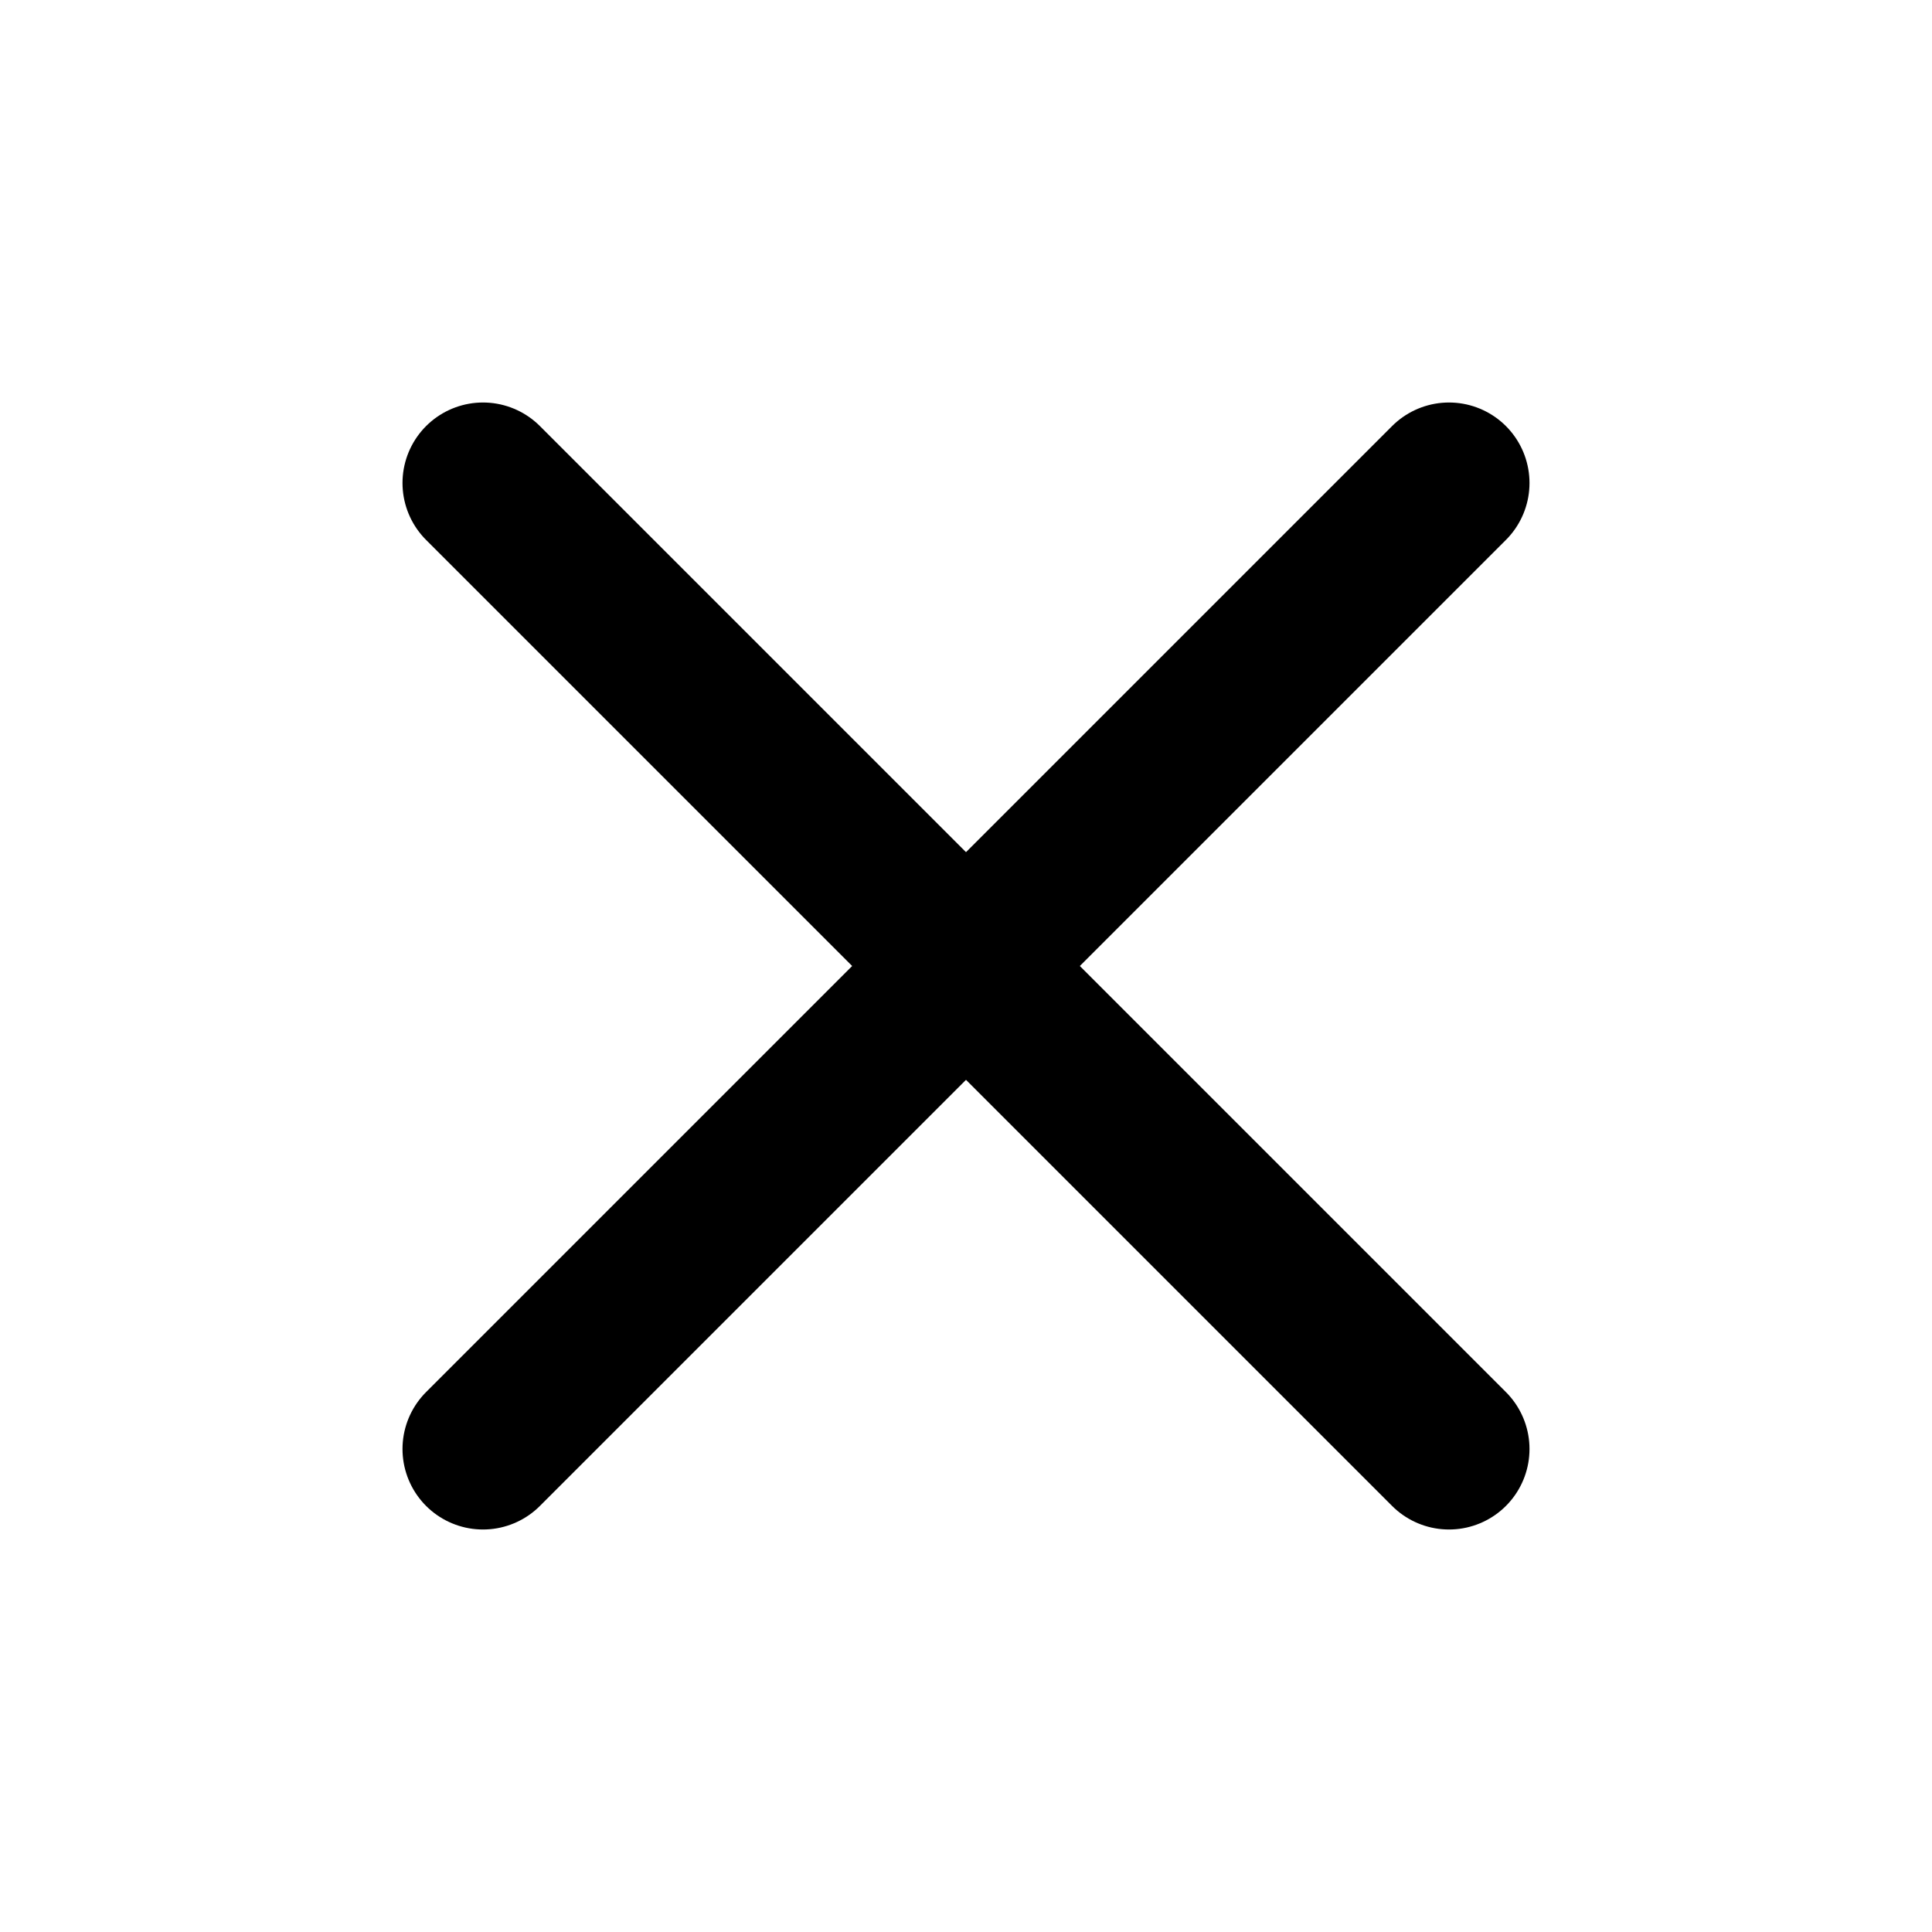
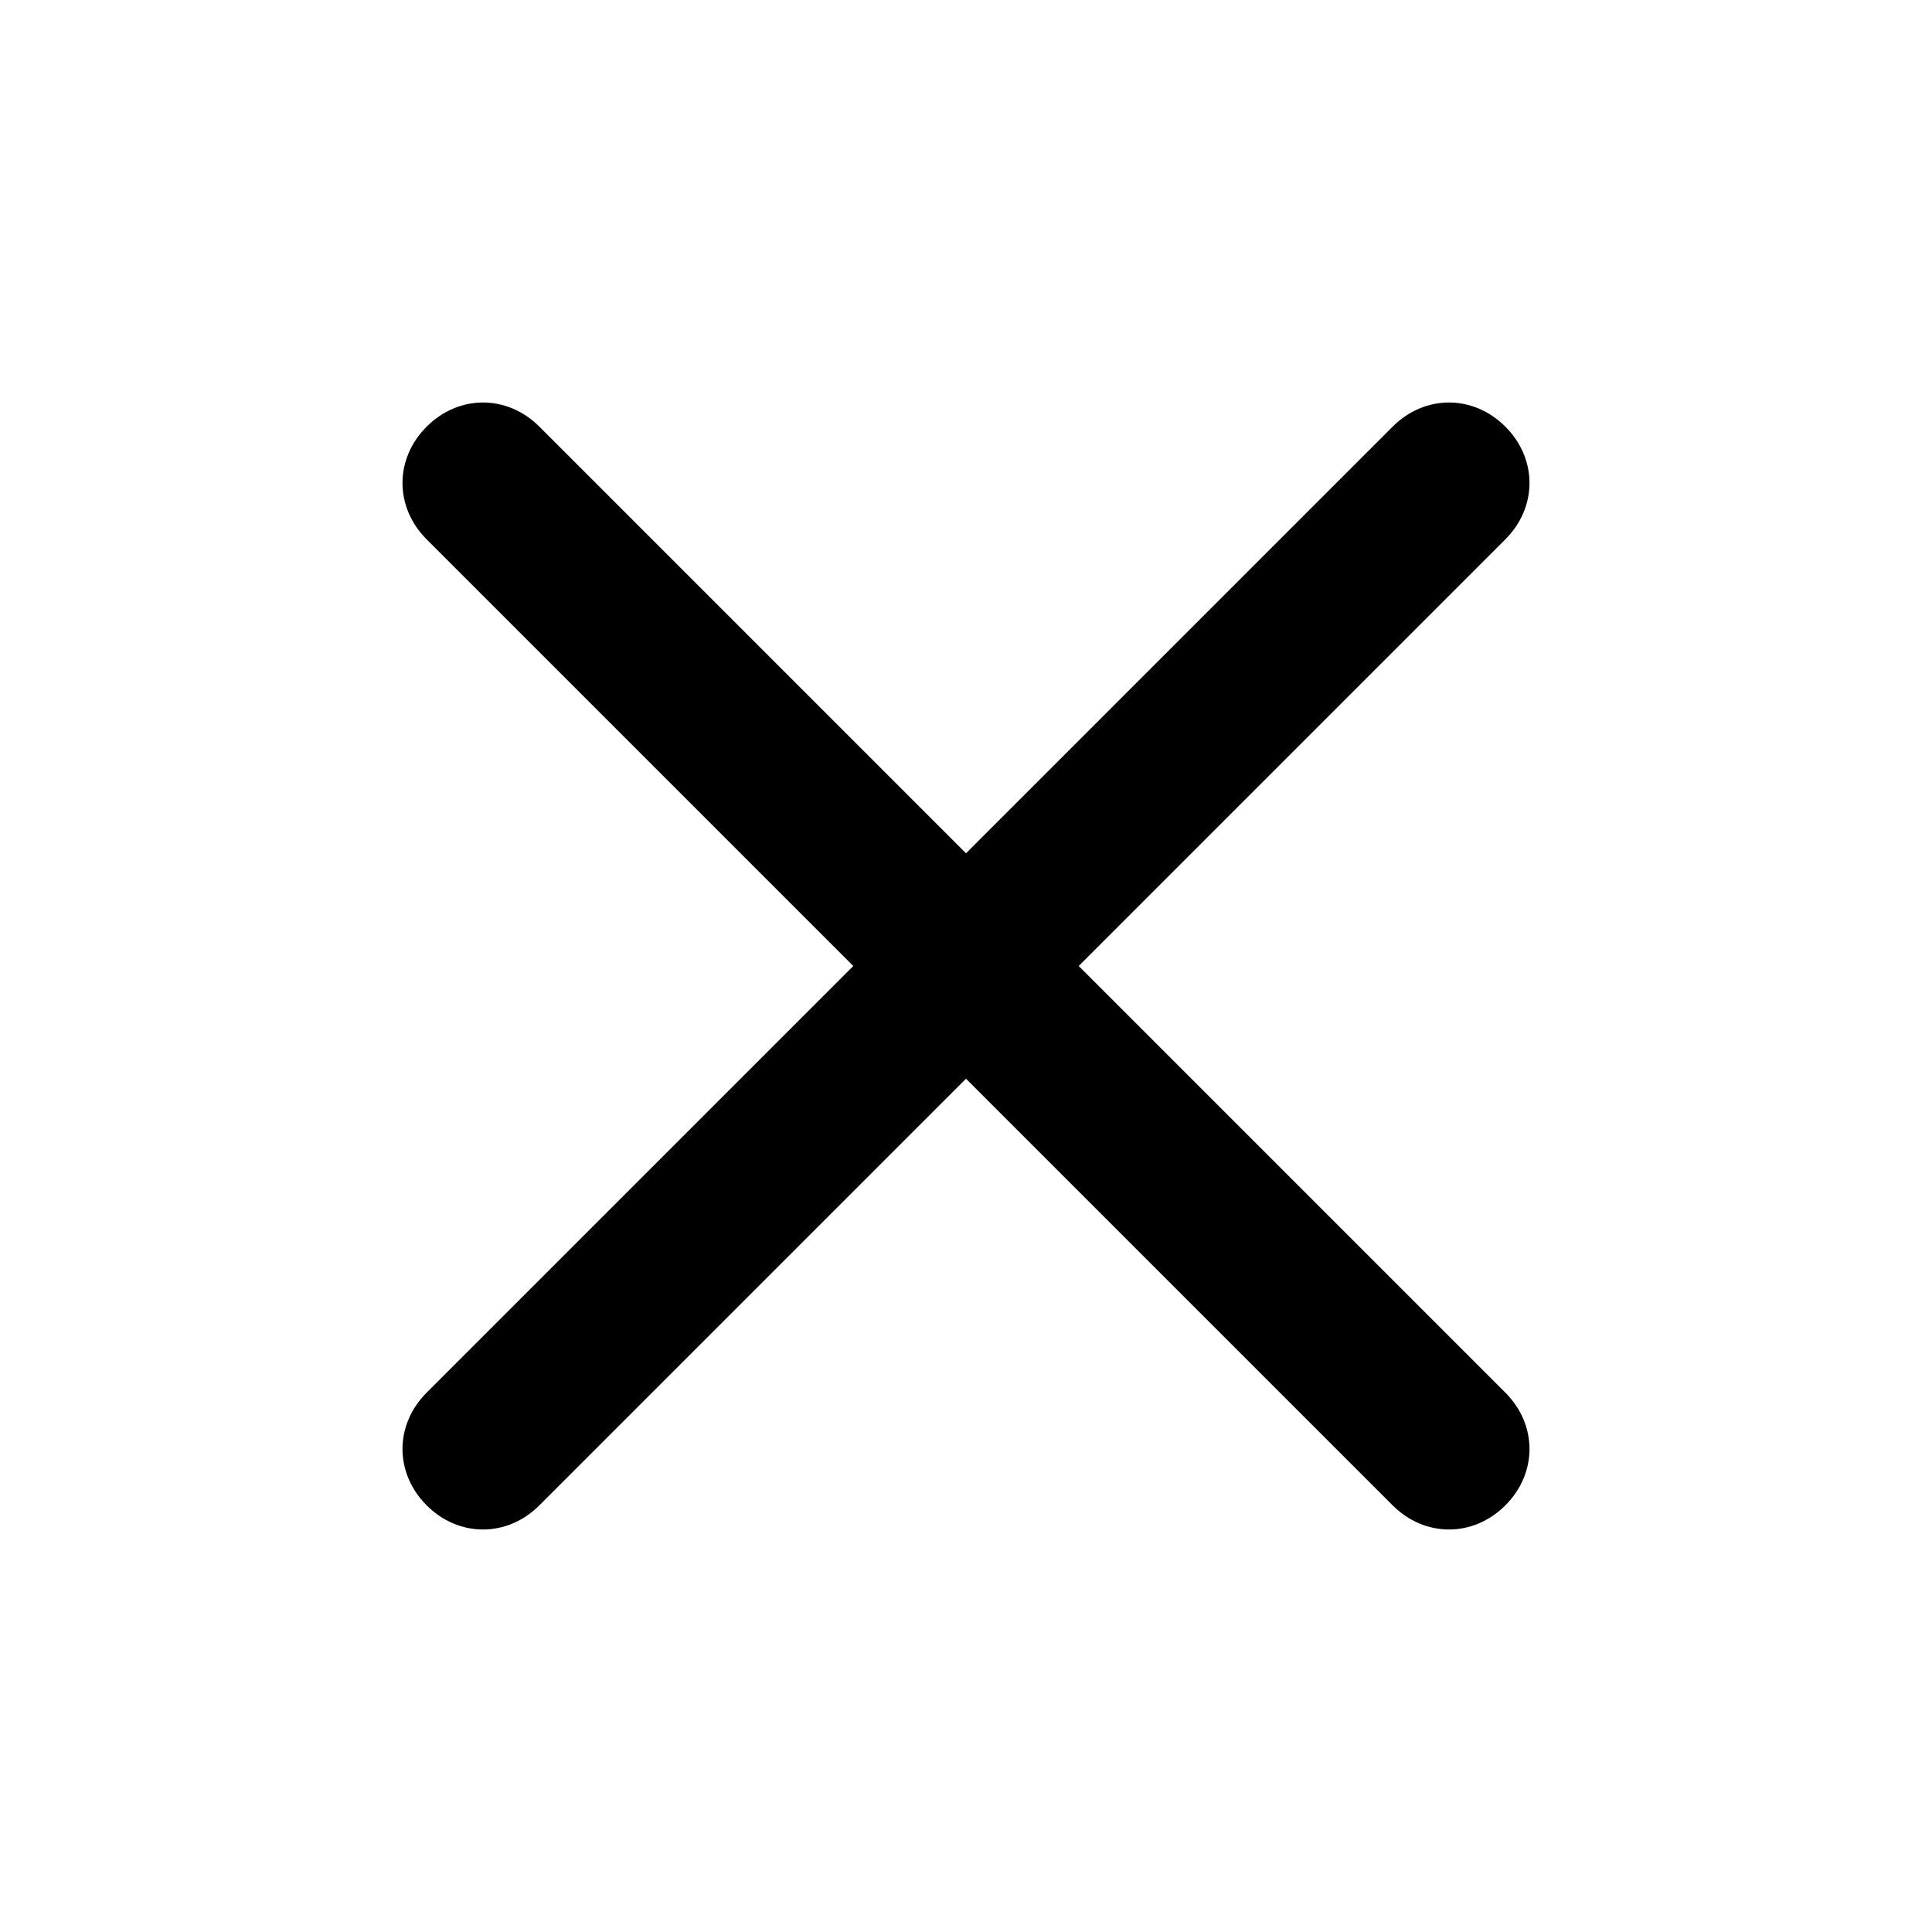
- <svg xmlns="http://www.w3.org/2000/svg" width="24" height="24" viewBox="0 0 24 24" fill="none" stroke="currentColor" stroke-width="2" stroke-linecap="round" stroke-linejoin="round">
-   <line x1="18" y1="6" x2="6" y2="18" />
-   <line x1="6" y1="6" x2="18" y2="18" />
+ <svg xmlns="http://www.w3.org/2000/svg" viewBox="0 0 24 24" width="24" height="24">
+   <path fill="currentColor" d="M6.7 5.3C6.3 4.9 5.7 4.9 5.3 5.3C4.9 5.7 4.9 6.3 5.3 6.7L10.6 12L5.3 17.3C4.9 17.7 4.9 18.3 5.3 18.7C5.7 19.1 6.3 19.1 6.7 18.7L12 13.4L17.3 18.7C17.7 19.1 18.3 19.1 18.7 18.7C19.1 18.3 19.1 17.7 18.7 17.3L13.4 12L18.7 6.7C19.1 6.3 19.1 5.7 18.7 5.3C18.3 4.9 17.7 4.9 17.3 5.3L12 10.6L6.7 5.3Z" />
</svg>
